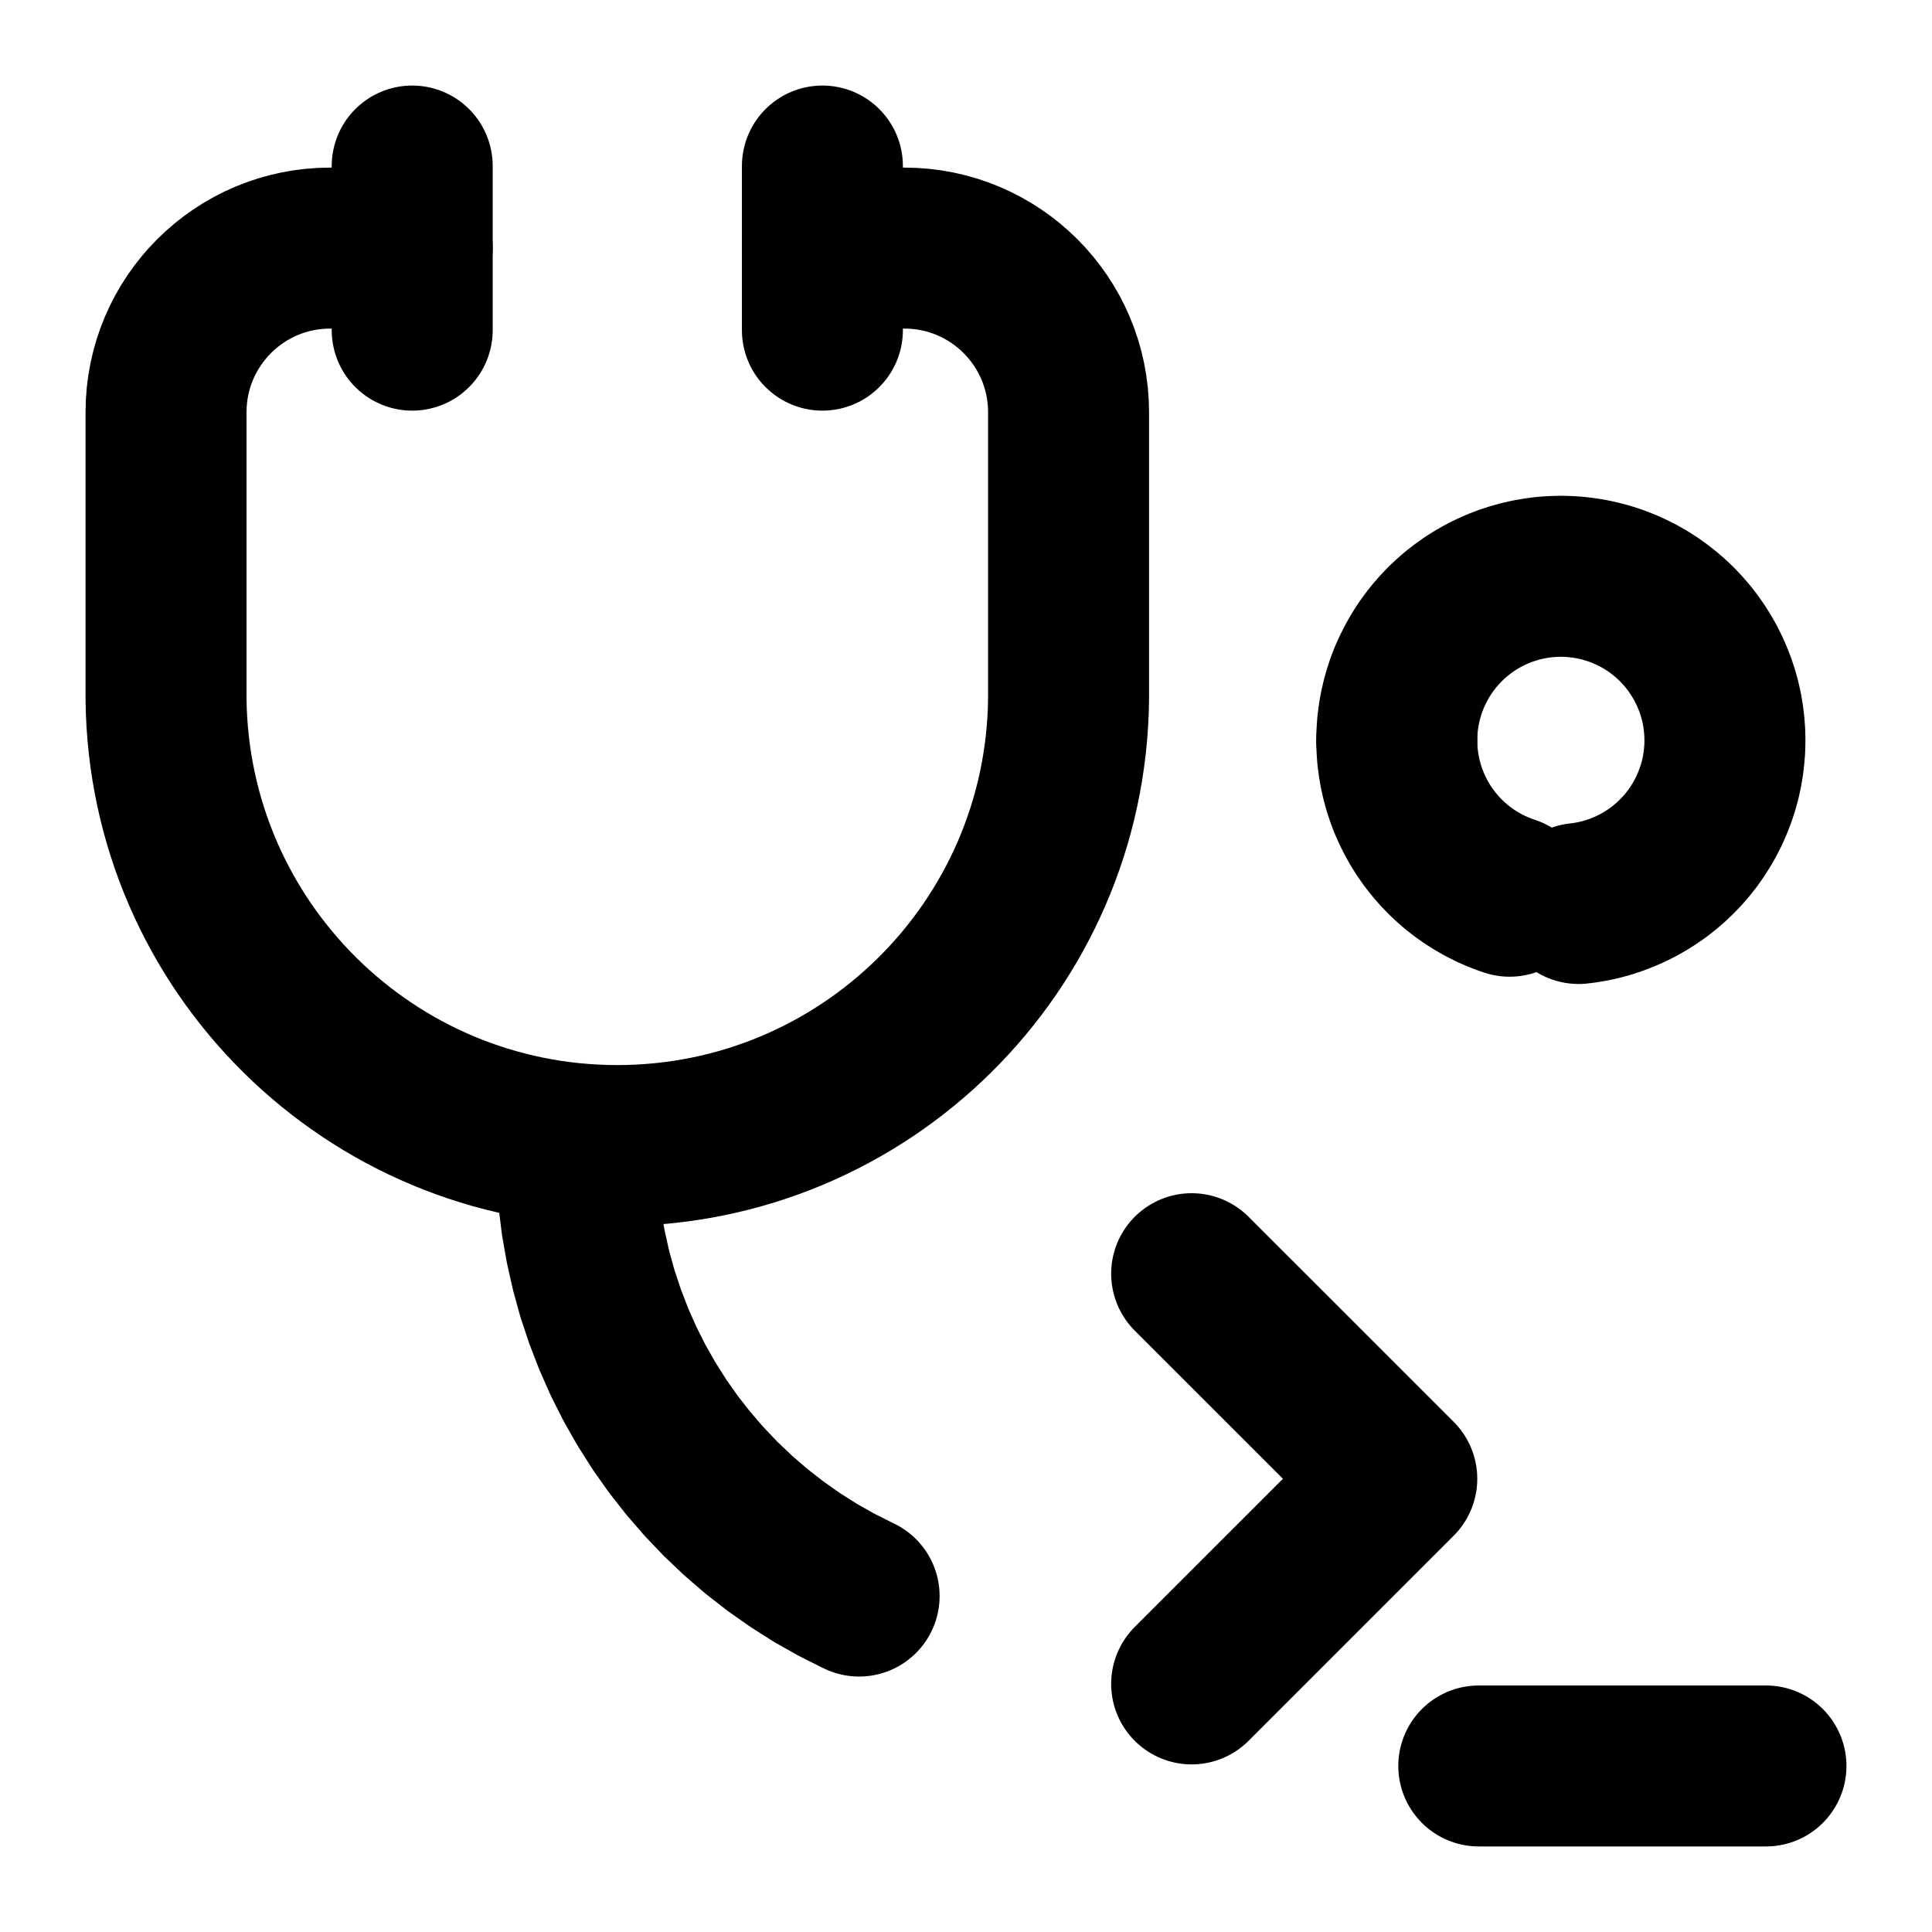
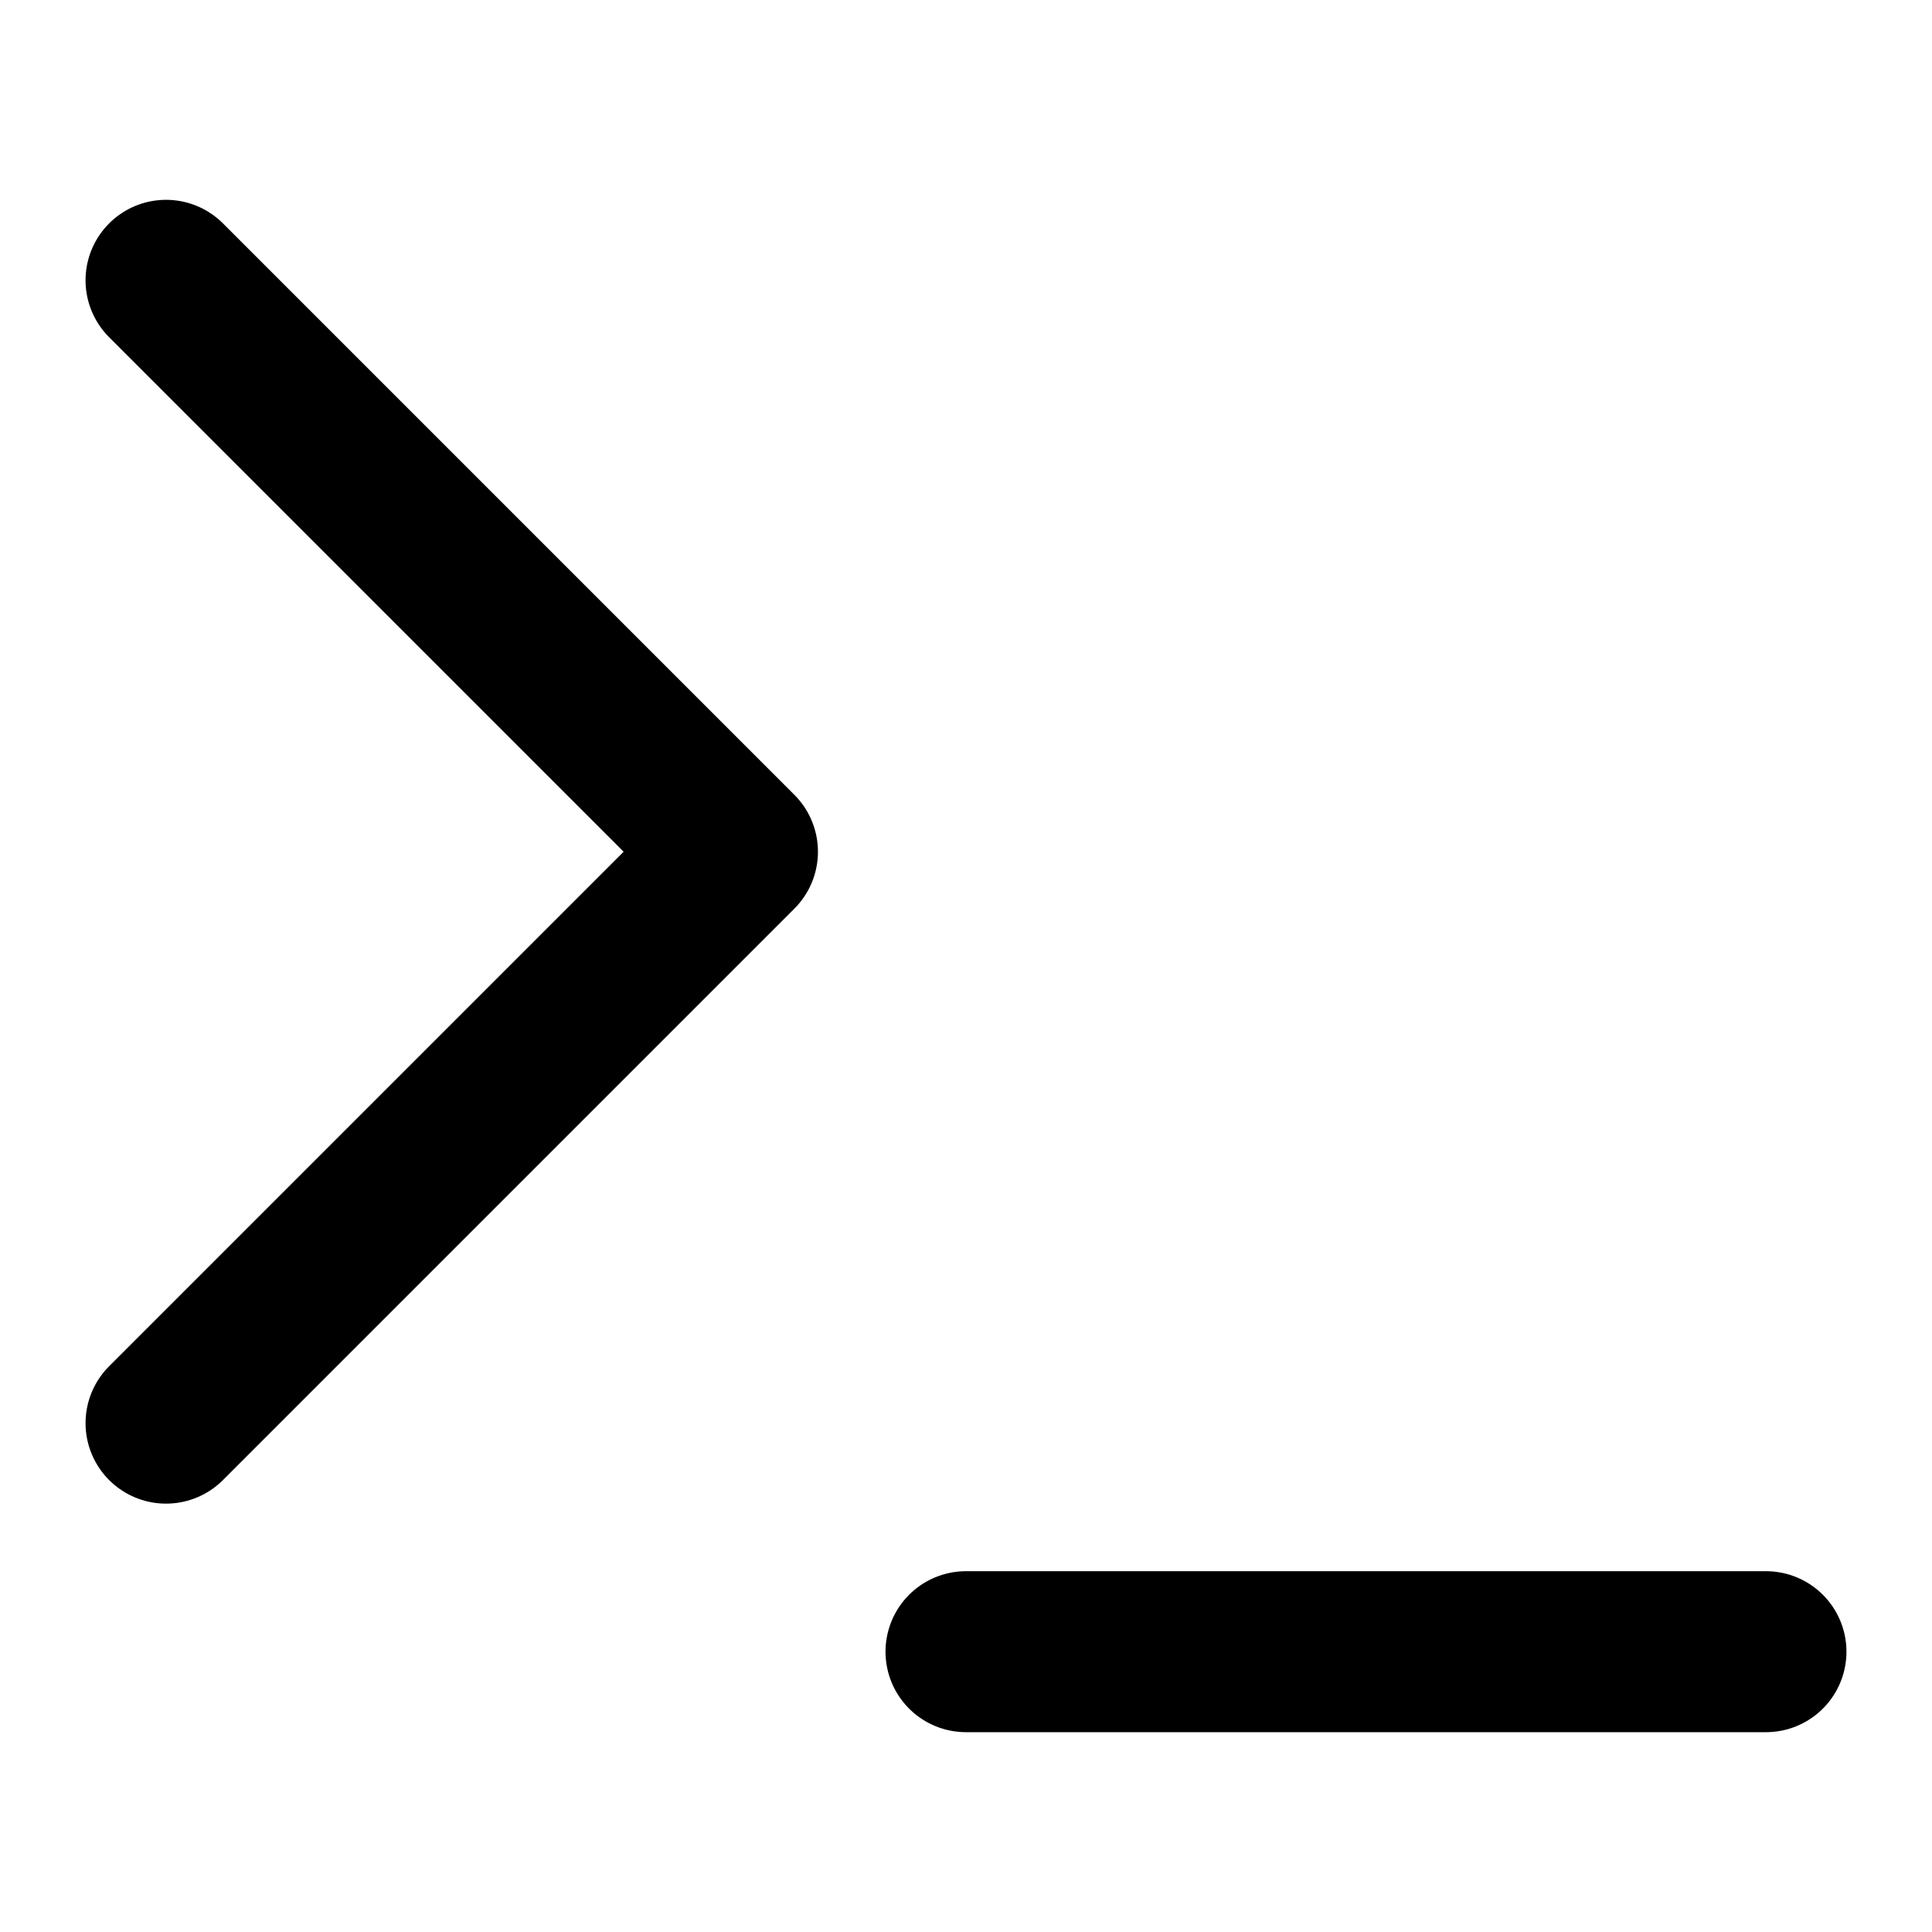
<svg xmlns="http://www.w3.org/2000/svg" viewBox="-5 -5 34 34" width="96" height="96" fill="none" stroke="#000000" stroke-width="2.833" stroke-linecap="round" stroke-linejoin="round">
-   <path d="M2.254 -0.634 H0.81 A2.888 2.888 0 0 0 -2.078 2.254 V7.307 A7.942 7.942 0 0 0 13.805 7.307 V2.254 A2.888 2.888 0 0 0 10.917 -0.634 H9.473" />
-   <path d="M5.141 15.249 L5.152 15.674 L5.183 16.098 L5.235 16.52 L5.308 16.939 L5.401 17.354 L5.514 17.764 L5.648 18.167 L5.801 18.564 L5.973 18.953 L6.164 19.333 L6.374 19.703 L6.601 20.062 L6.846 20.41 L7.108 20.745 L7.386 21.067 L7.679 21.375 L7.987 21.668 L8.309 21.946 L8.644 22.207 L8.992 22.452 L9.351 22.68 L9.721 22.889 L10.101 23.08 L10.119 23.088" />
-   <path d="M9.473 -2.078 V0.81" />
-   <path d="M2.254 -2.078 V0.81" />
-   <path d="M19.581 8.029 L19.584 8.171 L19.594 8.312 L19.612 8.453 L19.636 8.593 L19.667 8.731 L19.705 8.868 L19.749 9.002 L19.8 9.134 L19.858 9.264 L19.922 9.391 L19.991 9.514 L20.067 9.634 L20.149 9.75 L20.236 9.861 L20.329 9.969 L20.426 10.071 L20.529 10.169 L20.636 10.262 L20.748 10.349 L20.864 10.43 L20.984 10.506 L21.107 10.576 L21.234 10.64 L21.363 10.697 L21.495 10.748 L21.567 10.772" />
-   <path d="M22.78 10.9 L22.892 10.886 L23.032 10.862 L23.17 10.831 L23.307 10.793 L23.441 10.748 L23.573 10.697 L23.703 10.64 L23.83 10.576 L23.953 10.506 L24.073 10.43 L24.189 10.349 L24.3 10.262 L24.408 10.169 L24.51 10.071 L24.608 9.969 L24.701 9.861 L24.788 9.75 L24.869 9.634 L24.945 9.514 L25.015 9.391 L25.079 9.264 L25.136 9.134 L25.187 9.002 L25.232 8.868 L25.27 8.731 L25.301 8.593 L25.325 8.453 L25.342 8.312 L25.353 8.171 L25.356 8.029 L25.353 7.888 L25.342 7.746 L25.325 7.606 L25.301 7.466 L25.27 7.328 L25.232 7.191 L25.187 7.056 L25.136 6.924 L25.079 6.795 L25.015 6.668 L24.945 6.545 L24.869 6.425 L24.788 6.309 L24.701 6.197 L24.608 6.09 L24.51 5.987 L24.408 5.89 L24.3 5.797 L24.189 5.71 L24.073 5.628 L23.953 5.552 L23.83 5.482 L23.703 5.419 L23.573 5.361 L23.441 5.31 L23.307 5.266 L23.17 5.228 L23.032 5.197 L22.892 5.173 L22.751 5.155 L22.61 5.145 L22.468 5.141 L22.327 5.145 L22.185 5.155 L22.045 5.173 L21.905 5.197 L21.767 5.228 L21.63 5.266 L21.495 5.31 L21.363 5.361 L21.234 5.419 L21.107 5.482 L20.984 5.552 L20.864 5.628 L20.748 5.71 L20.636 5.797 L20.529 5.89 L20.426 5.987 L20.329 6.09 L20.236 6.197 L20.149 6.309 L20.067 6.425 L19.991 6.545 L19.922 6.668 L19.858 6.795 L19.8 6.924 L19.749 7.056 L19.705 7.191 L19.667 7.328 L19.636 7.466 L19.612 7.606 L19.594 7.746 L19.584 7.888 L19.581 8.029" />
-   <path d="M15.971 17.415 L19.581 21.024 L15.971 24.634" />
-   <path d="M21.024 26.078 L26.078 26.078" />
+   <path d="M-2.078 -0.067 L7.978 9.989 L-2.078 20.045" />
+   <path d="M12 24.067 L26.078 24.067" />
</svg>
